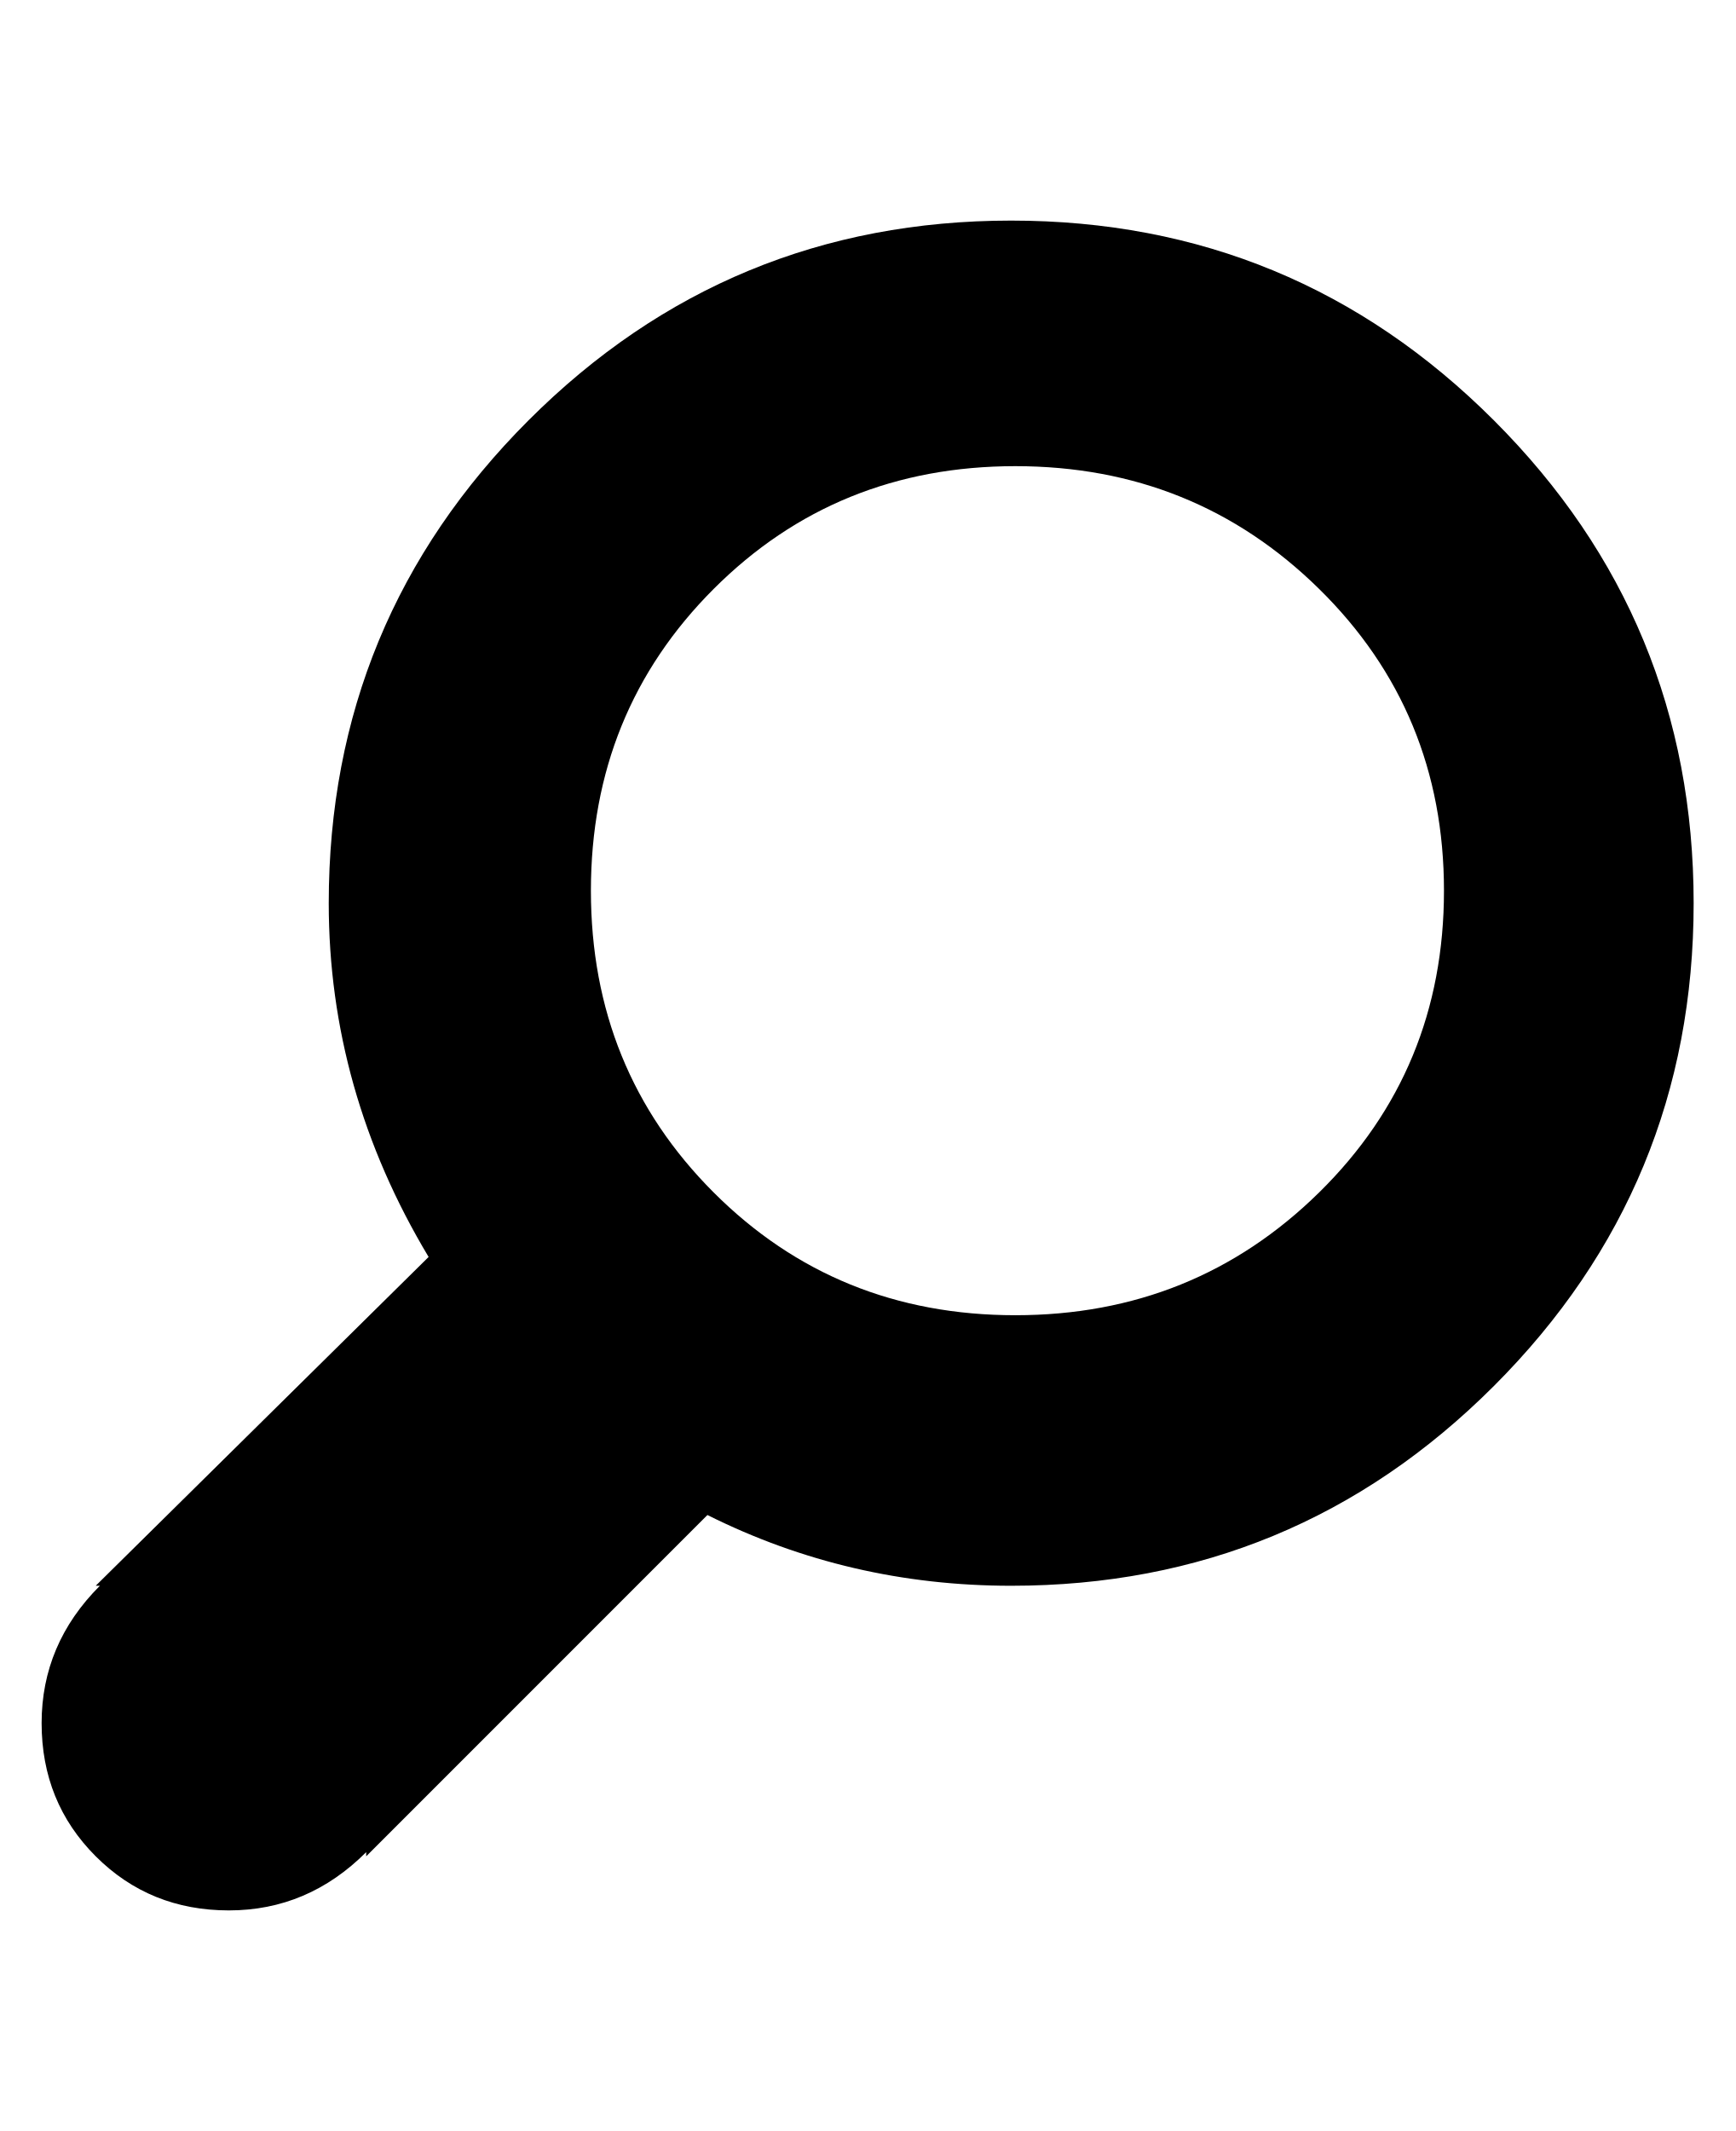
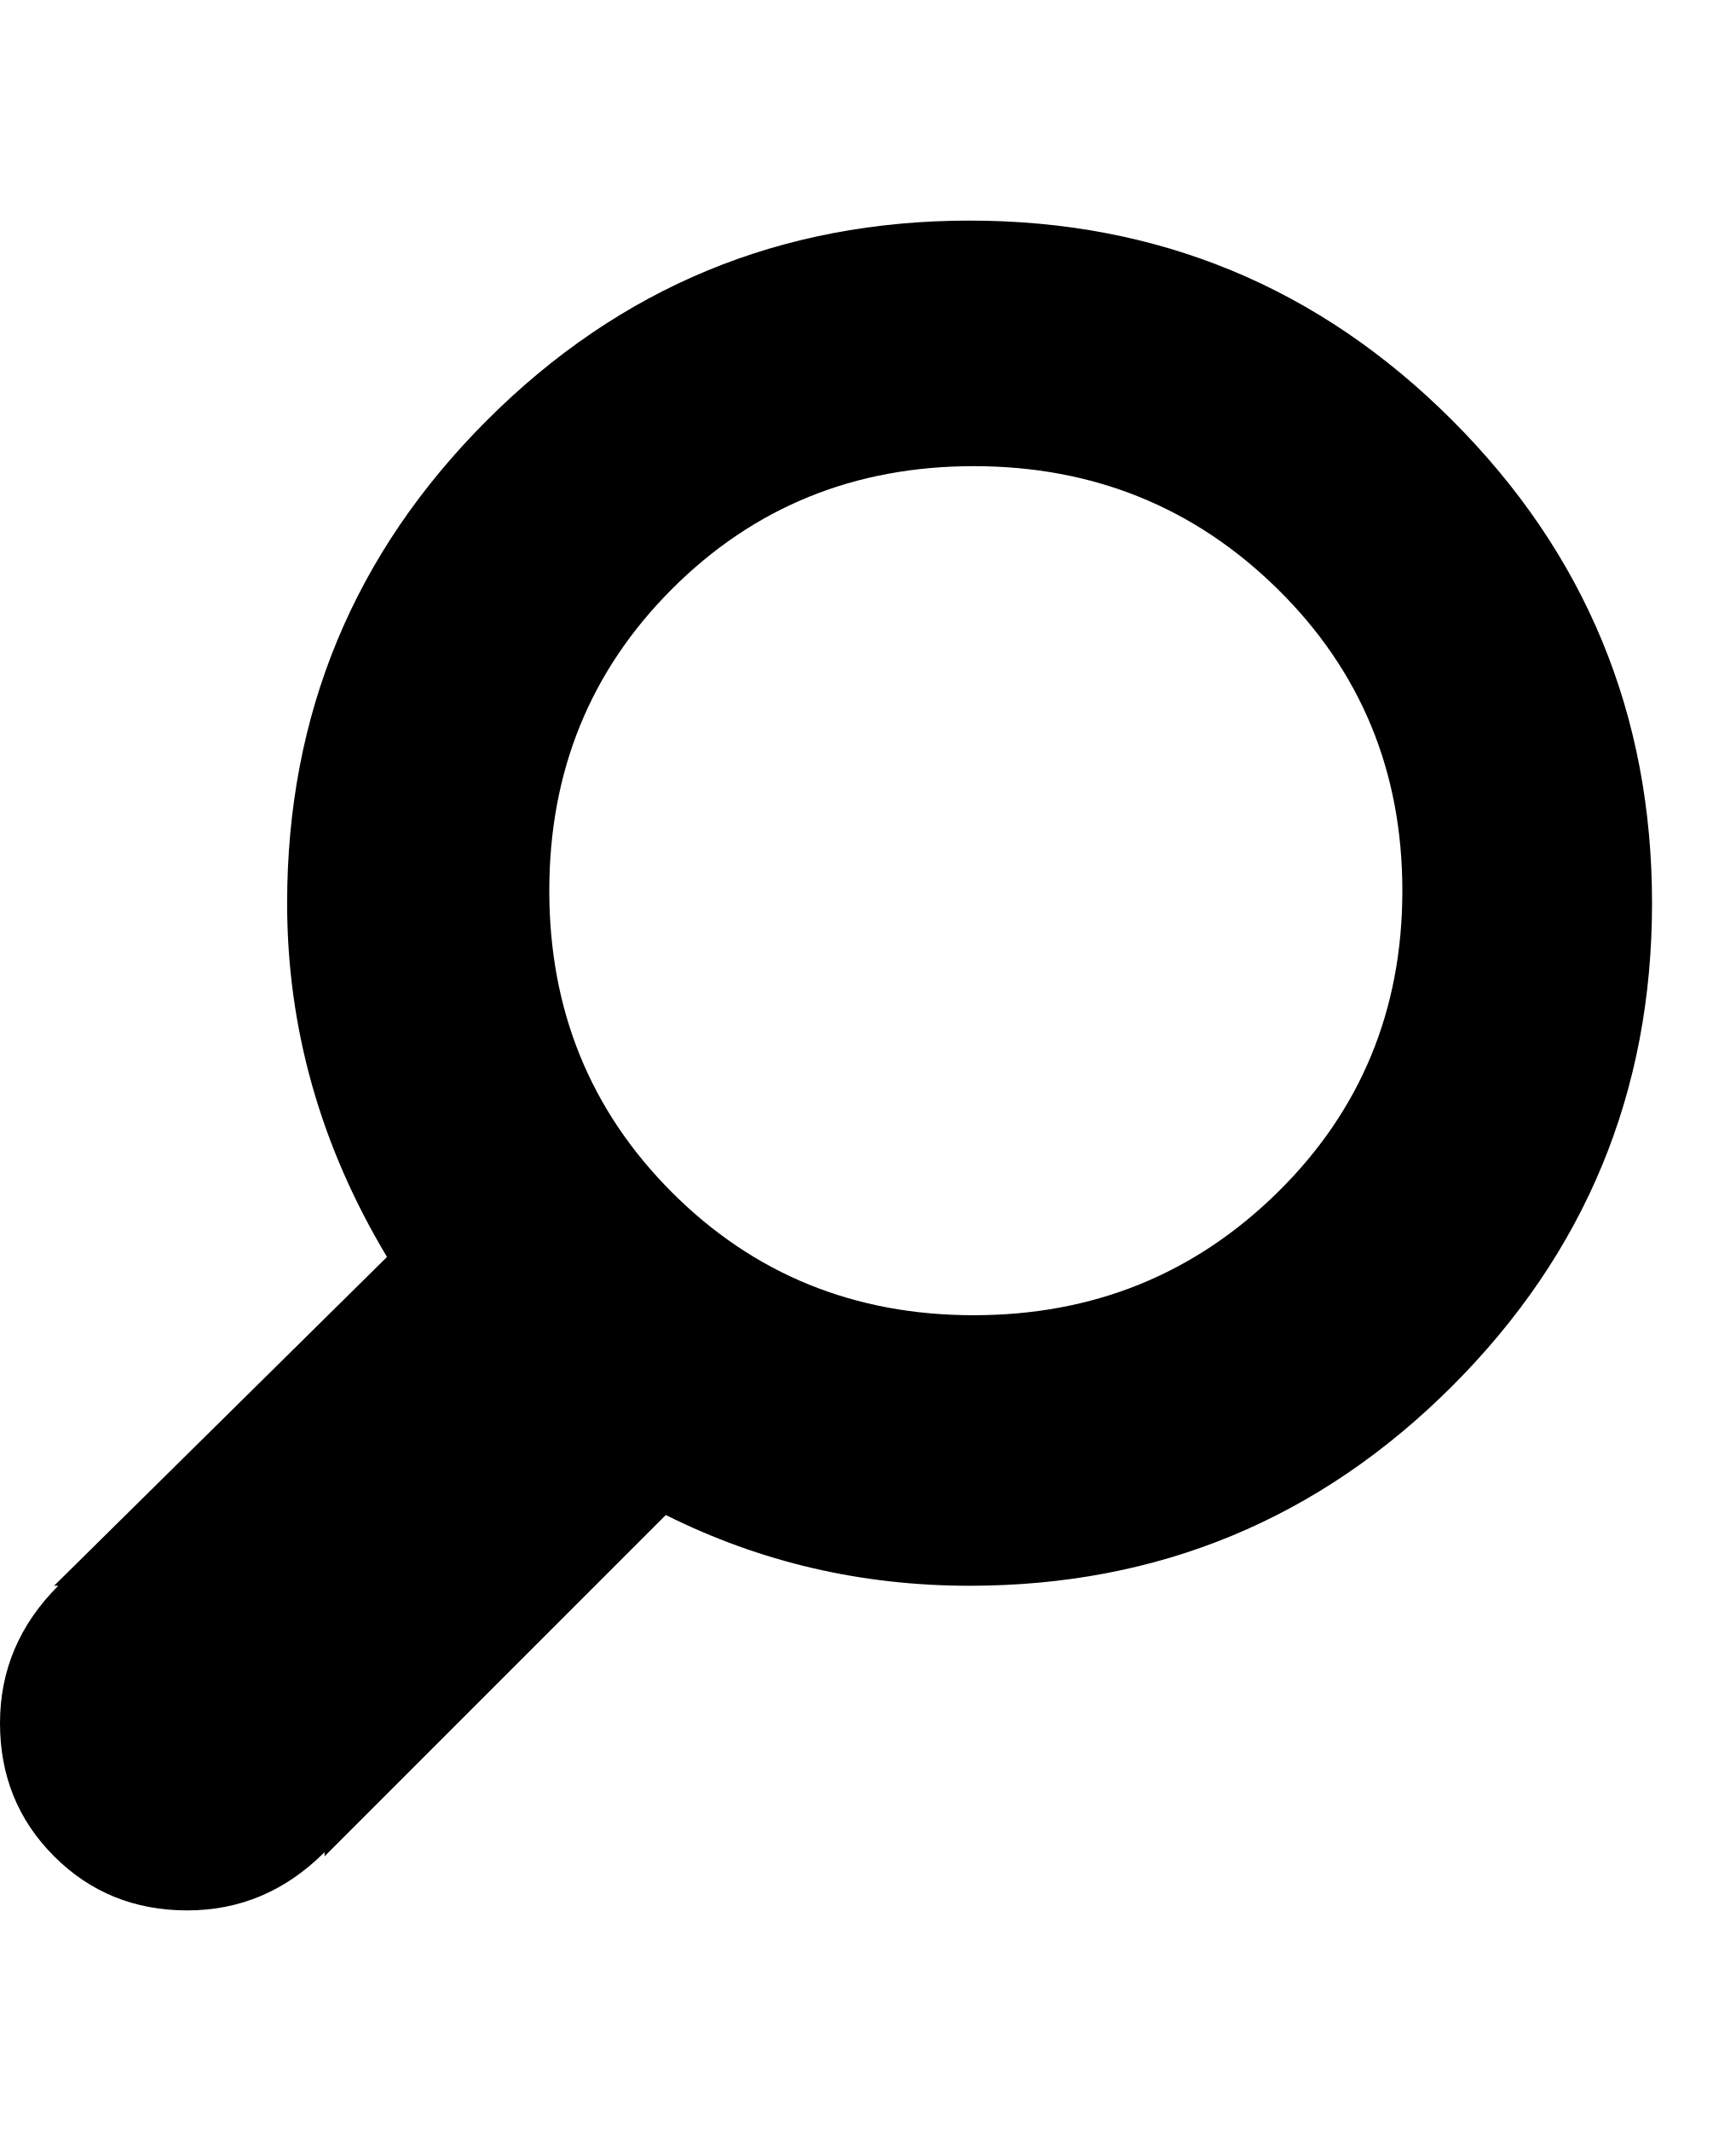
- <svg xmlns="http://www.w3.org/2000/svg" version="1.1" viewBox="-10 0 417 512">
+ <svg xmlns="http://www.w3.org/2000/svg" version="1.1" viewBox="0 0 417 512">
  <path fill="currentColor" d="M233 53q68 0 116 48t48 116t-48 116t-116 48q-39 0 -73 -17l-82 82v-1q-14 14 -33 14t-32 -13t-13 -32t14 -33h-1l80 -79q-24 -40 -24 -85q0 -68 48 -116t116 -48zM234 316q43 0 73 -29.5t30 -72.5t-30 -72.5t-73 -29.5t-72.5 29.5t-29.5 72.5t29.5 72.5t72.5 29.5z" />
</svg>
